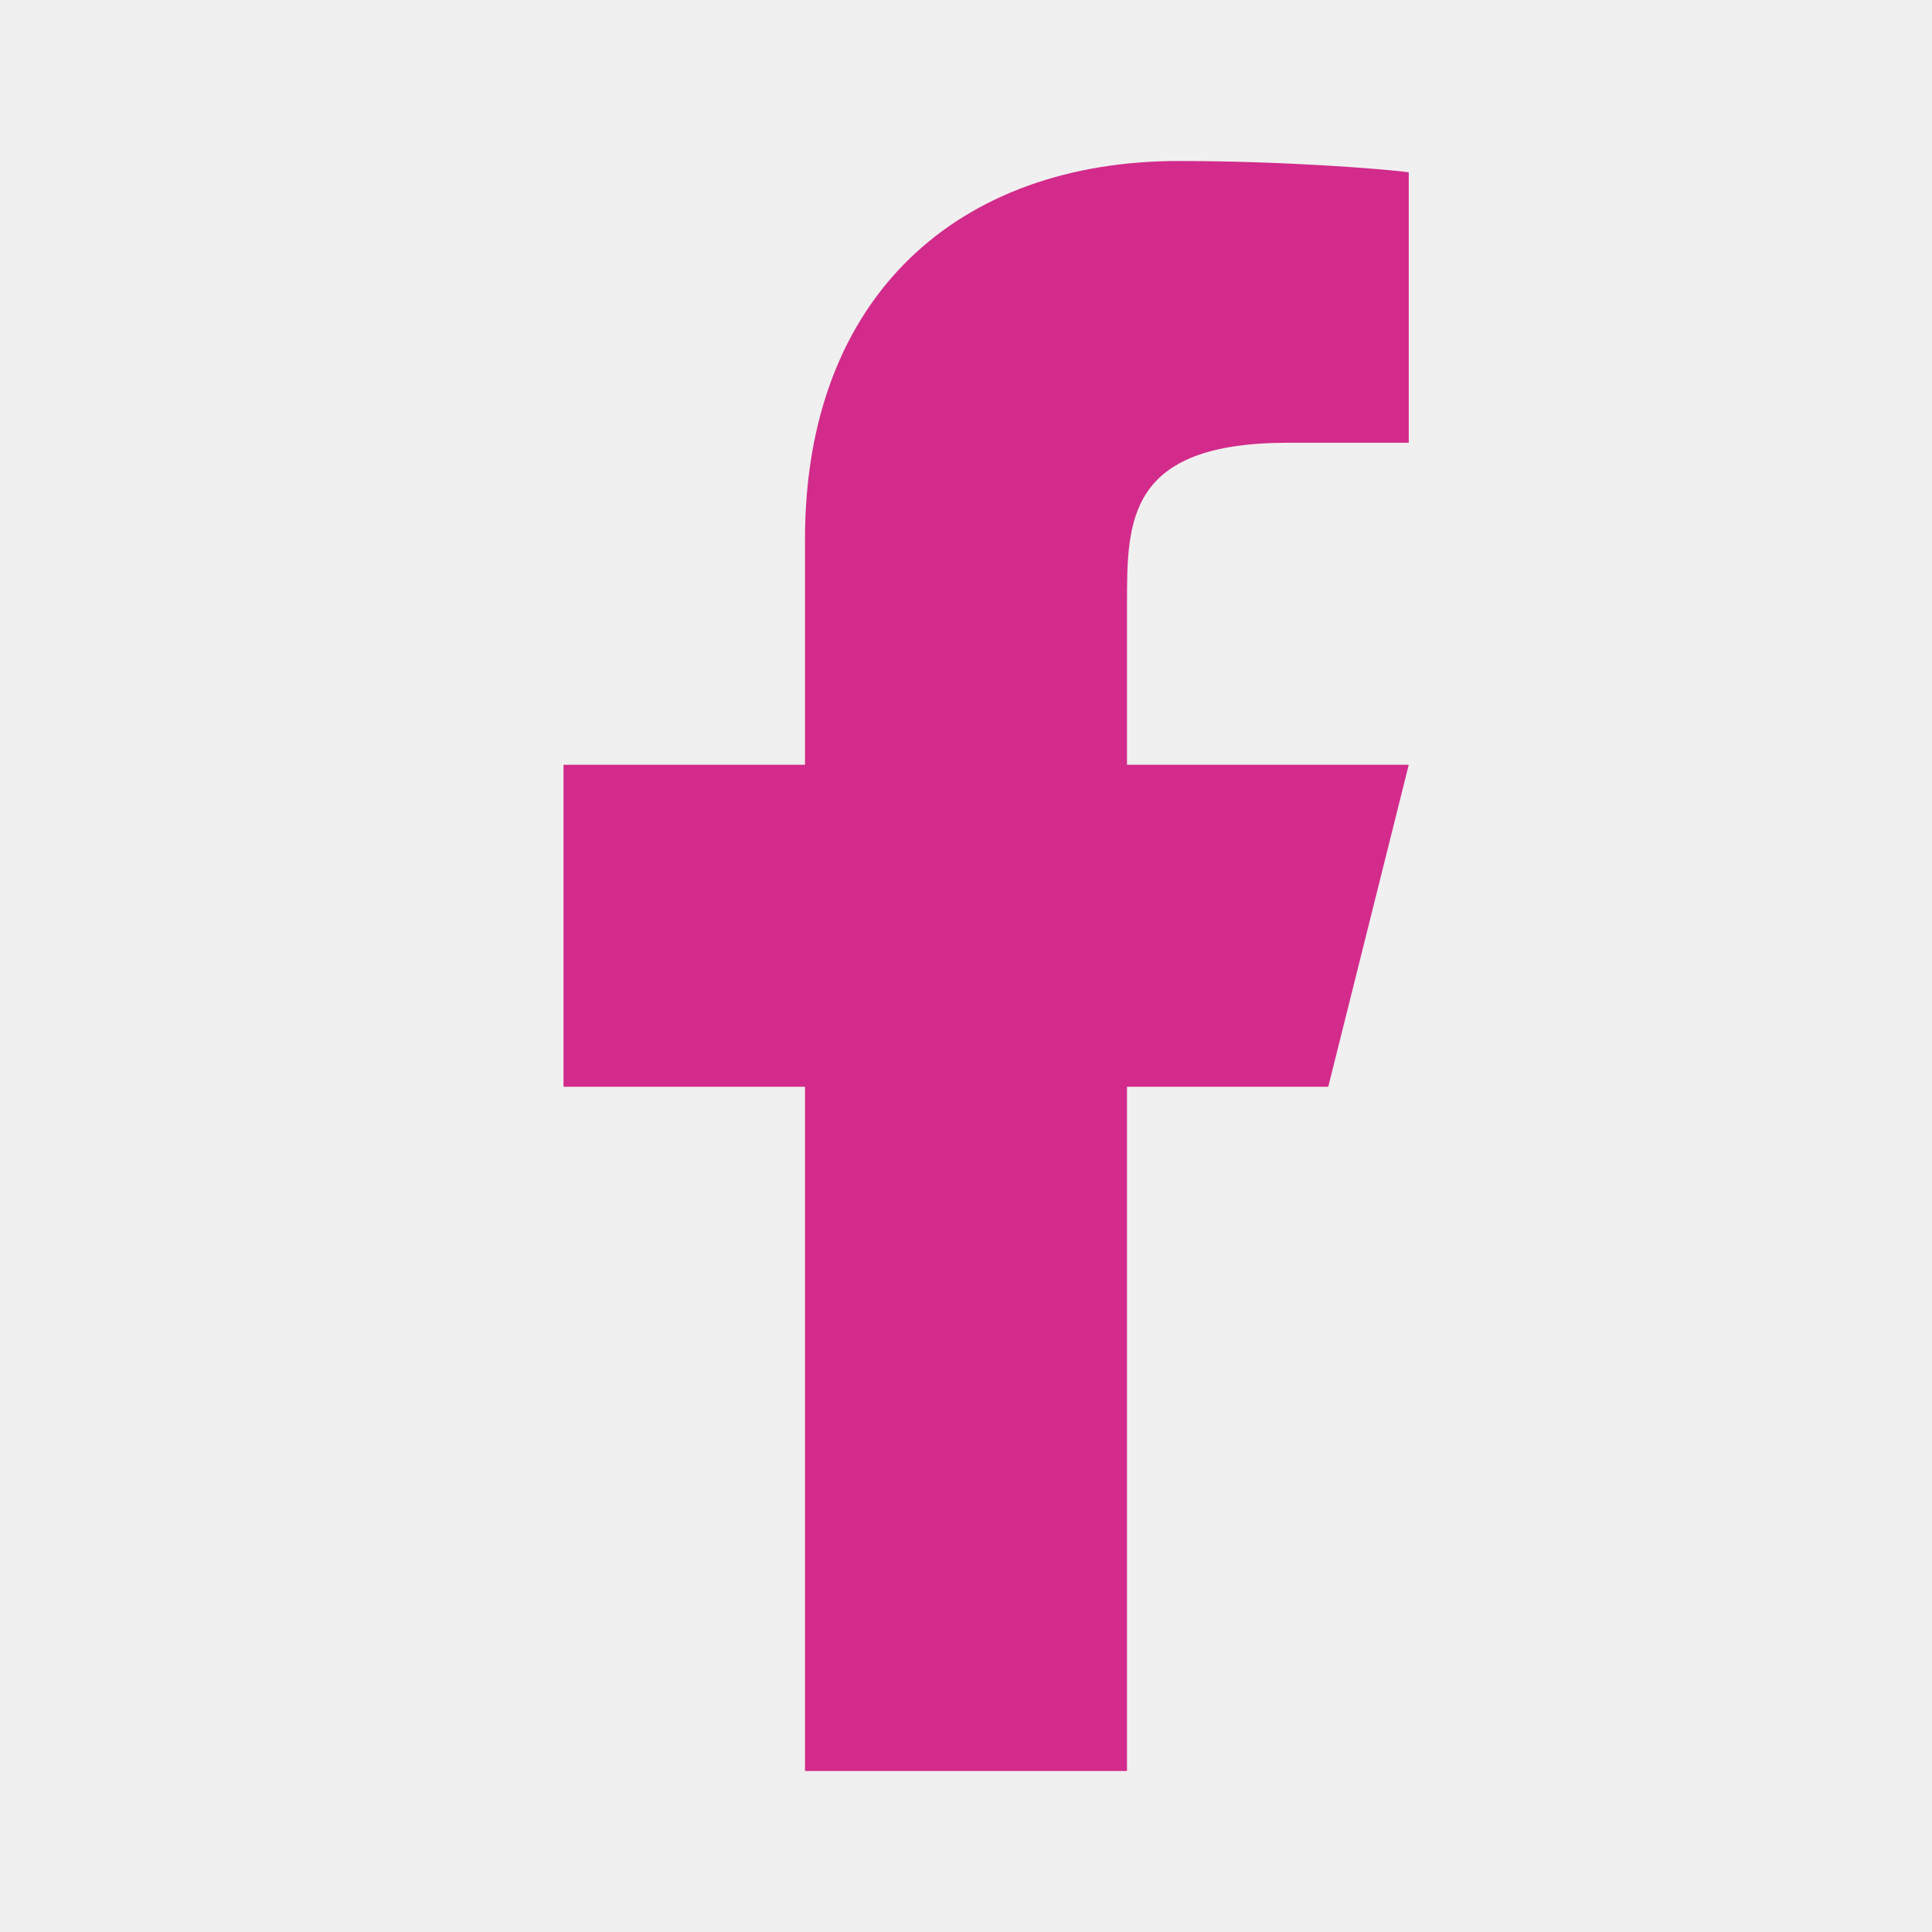
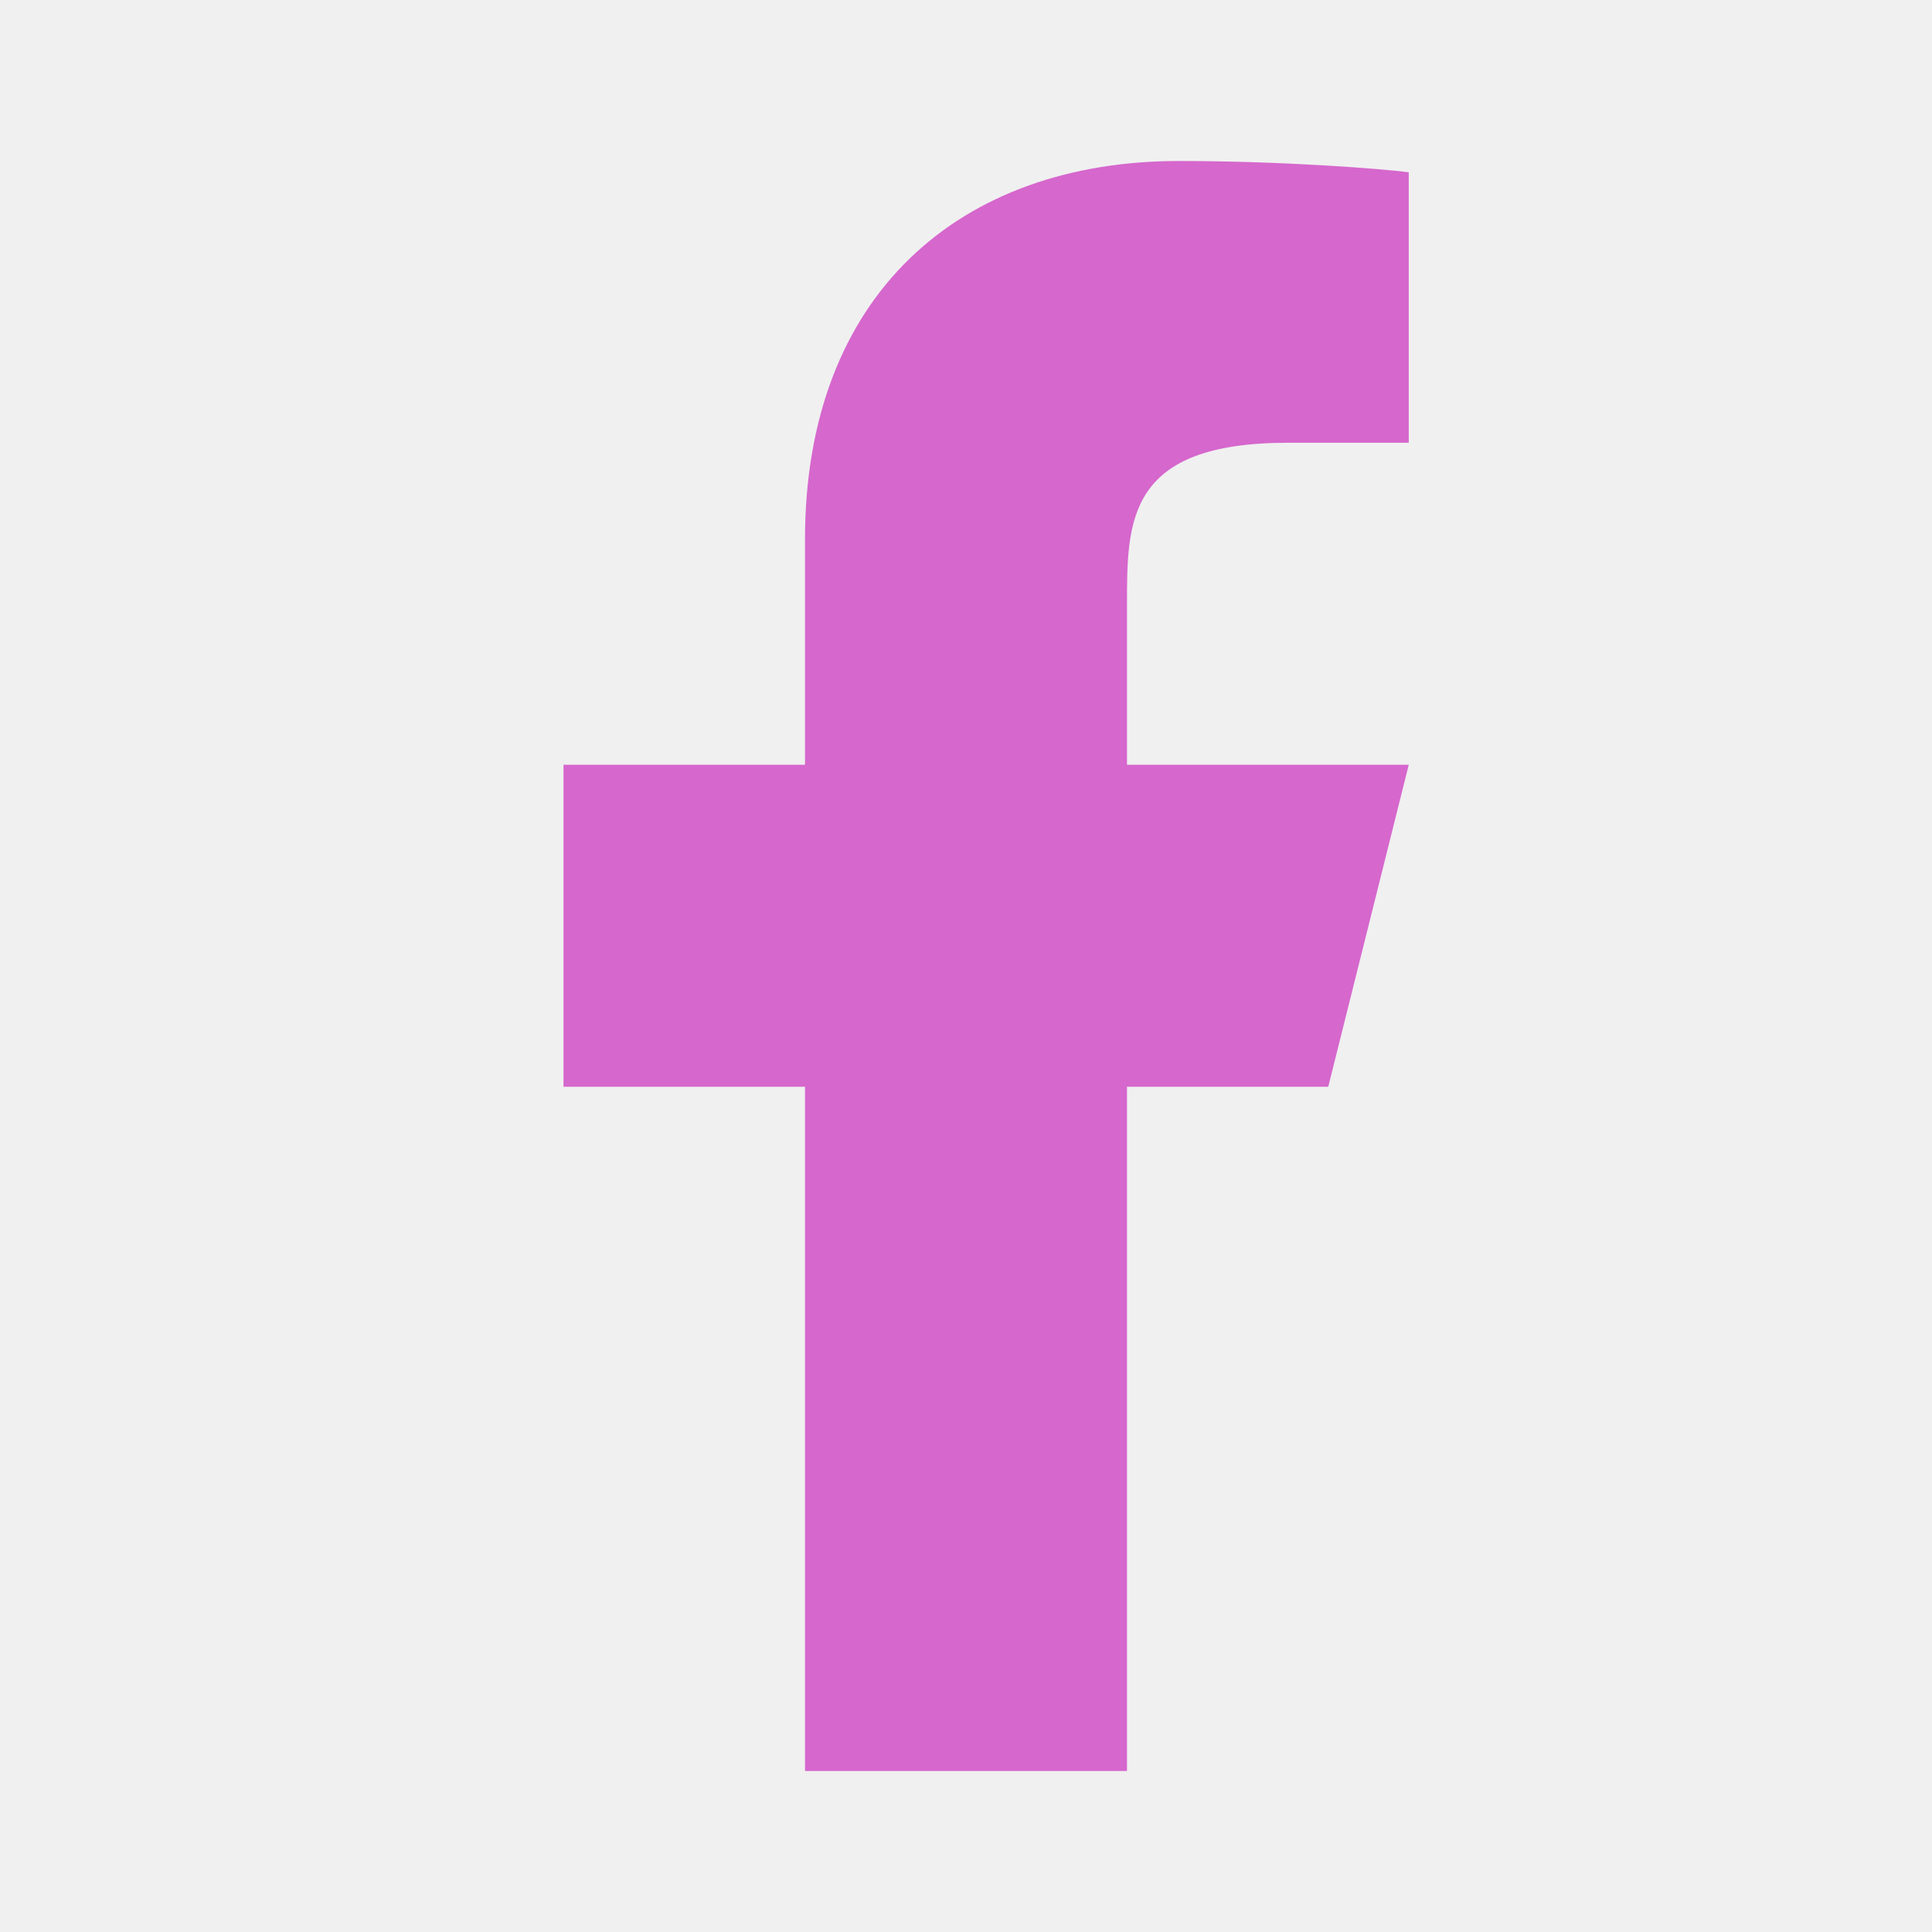
<svg xmlns="http://www.w3.org/2000/svg" width="24" height="24" viewBox="0 0 24 24" fill="none">
  <g clip-path="url(#clip0_120_3526)">
-     <path d="M14 13.5H16.5L17.5 9.5H14V7.5C14 6.47 14 5.5 16 5.5H17.5V2.14C17.174 2.097 15.943 2 14.643 2C11.928 2 10 3.657 10 6.7V9.5H7V13.5H10V22H14V13.5Z" fill="#D22B8B" />
+     <path d="M14 13.5H16.5L17.5 9.5H14V7.5C14 6.47 14 5.5 16 5.5H17.5V2.14C17.174 2.097 15.943 2 14.643 2C11.928 2 10 3.657 10 6.7V9.5H7V13.5H10V22H14V13.5Z" fill="#d667cd" />
  </g>
  <defs>
    <clipPath id="clip0_120_3526">
      <rect width="24" height="24" fill="white" />
    </clipPath>
  </defs>
</svg>
